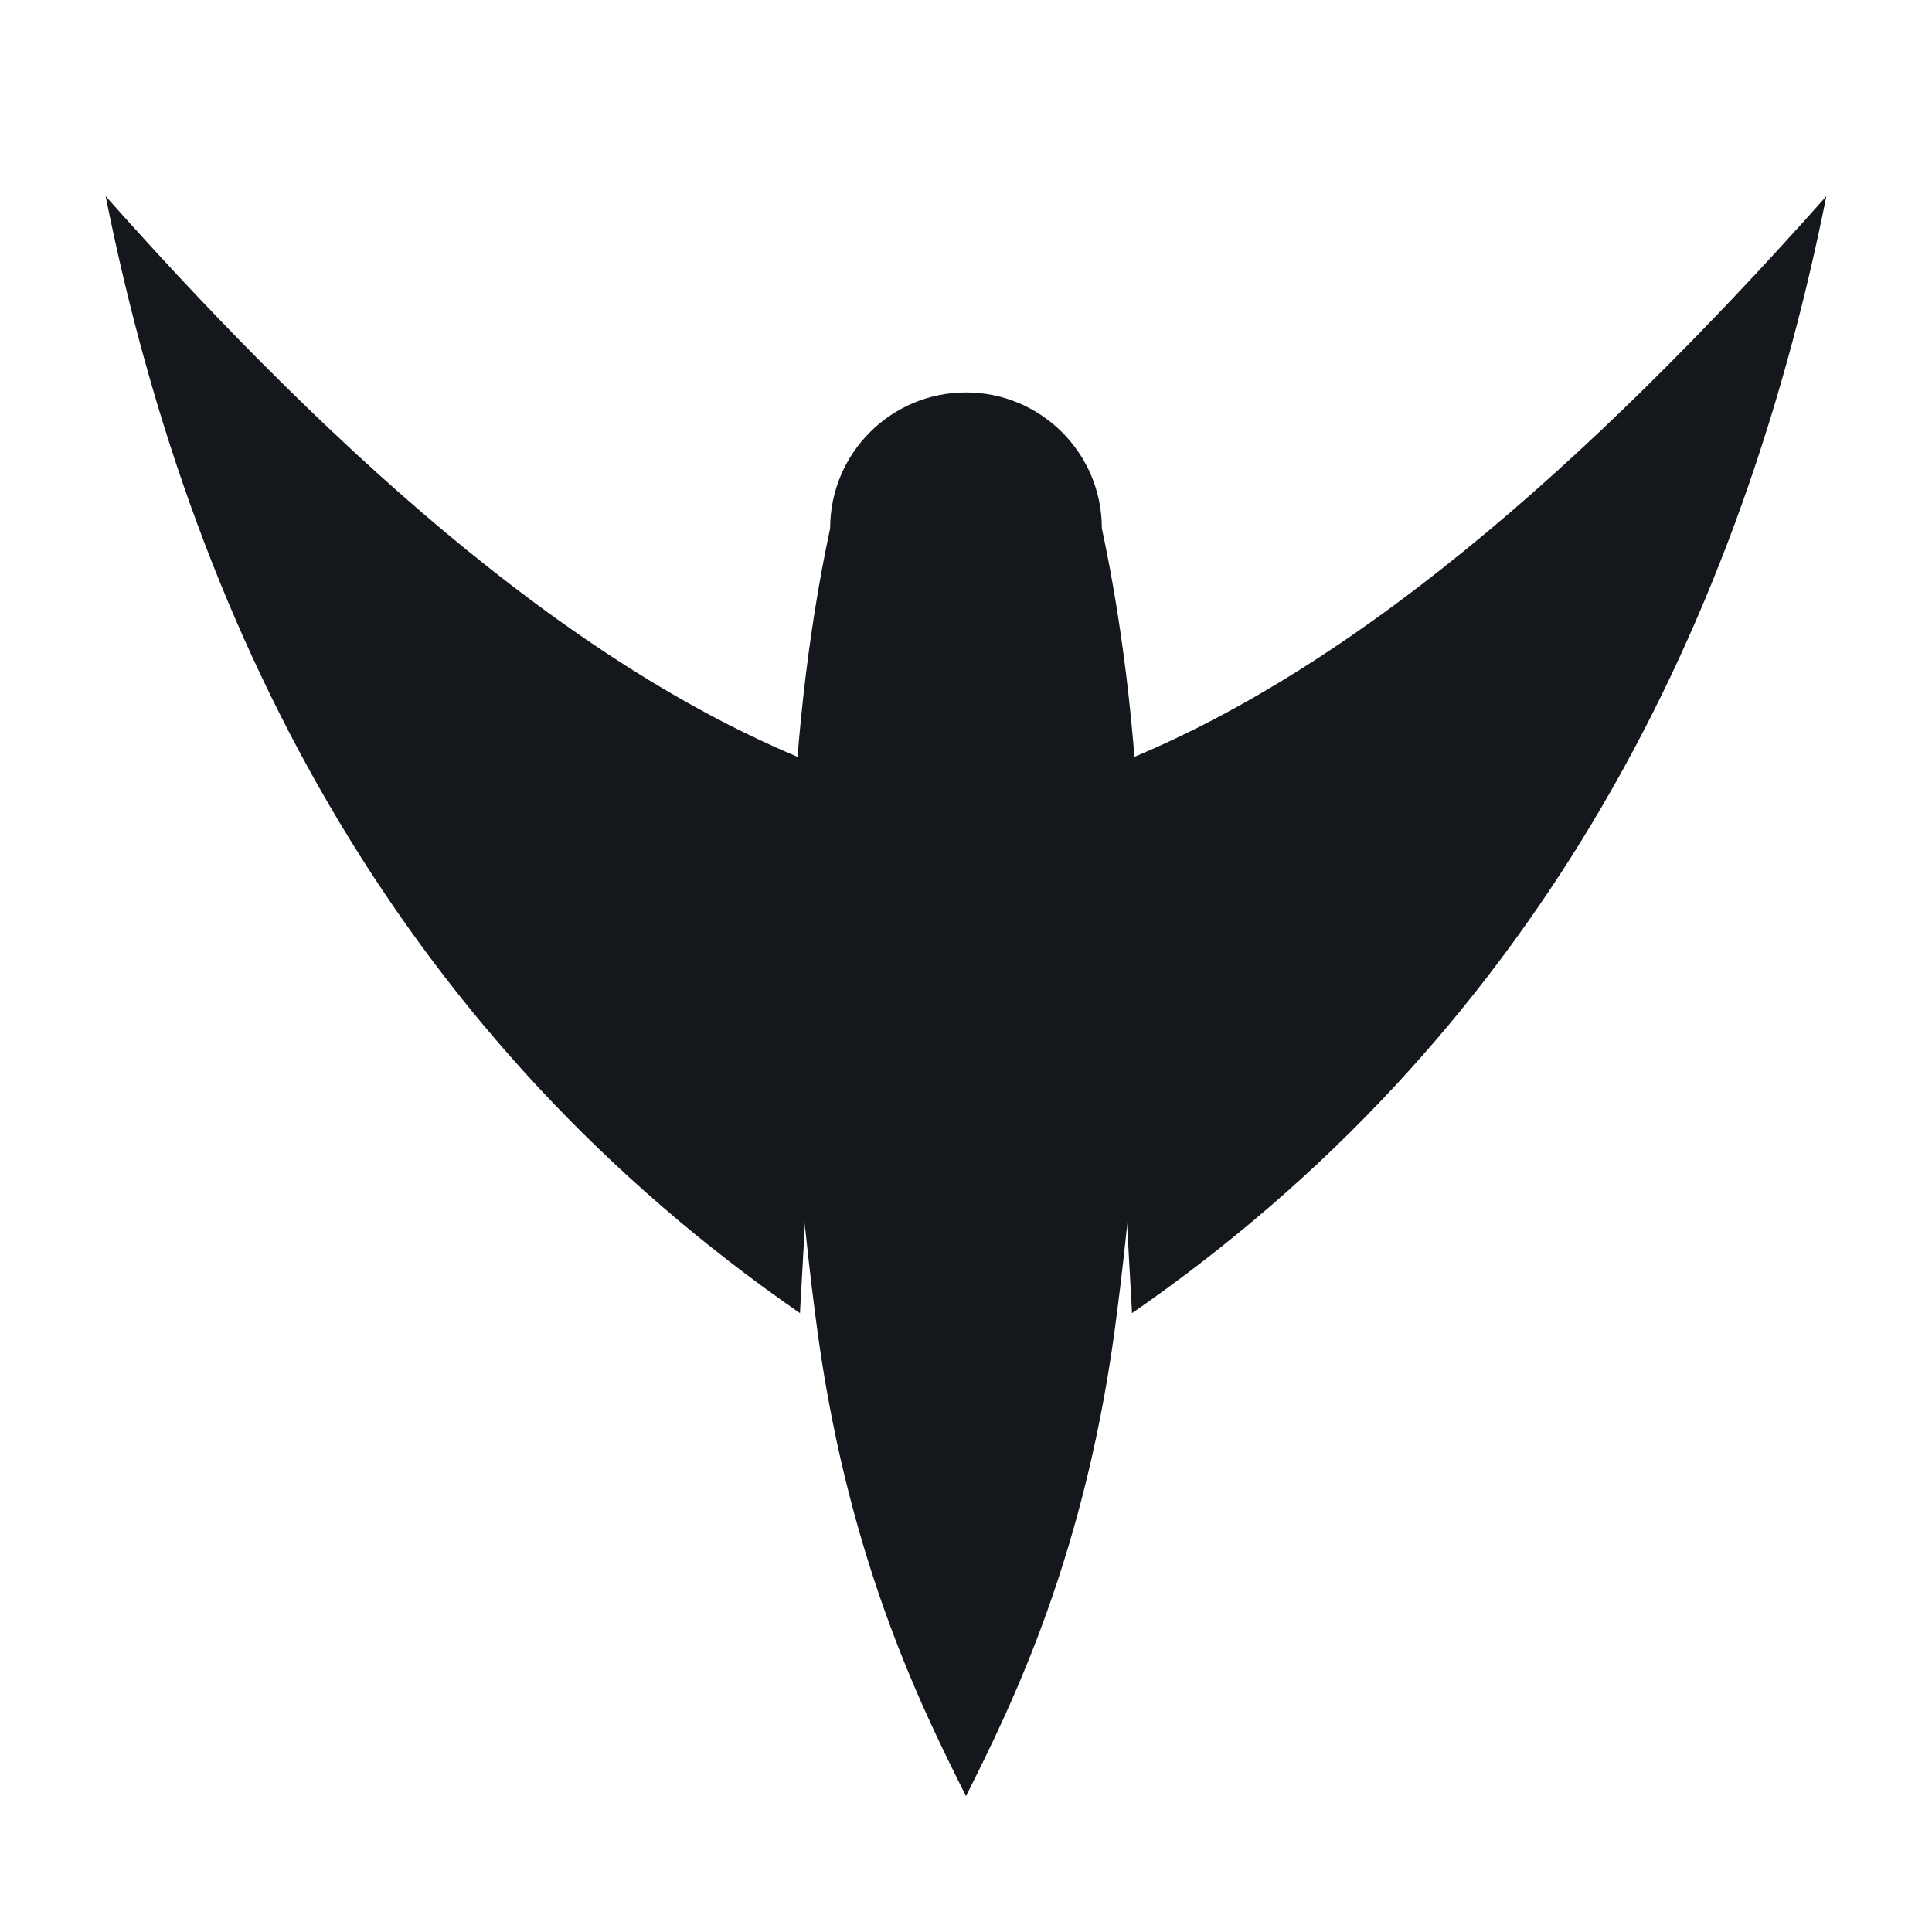
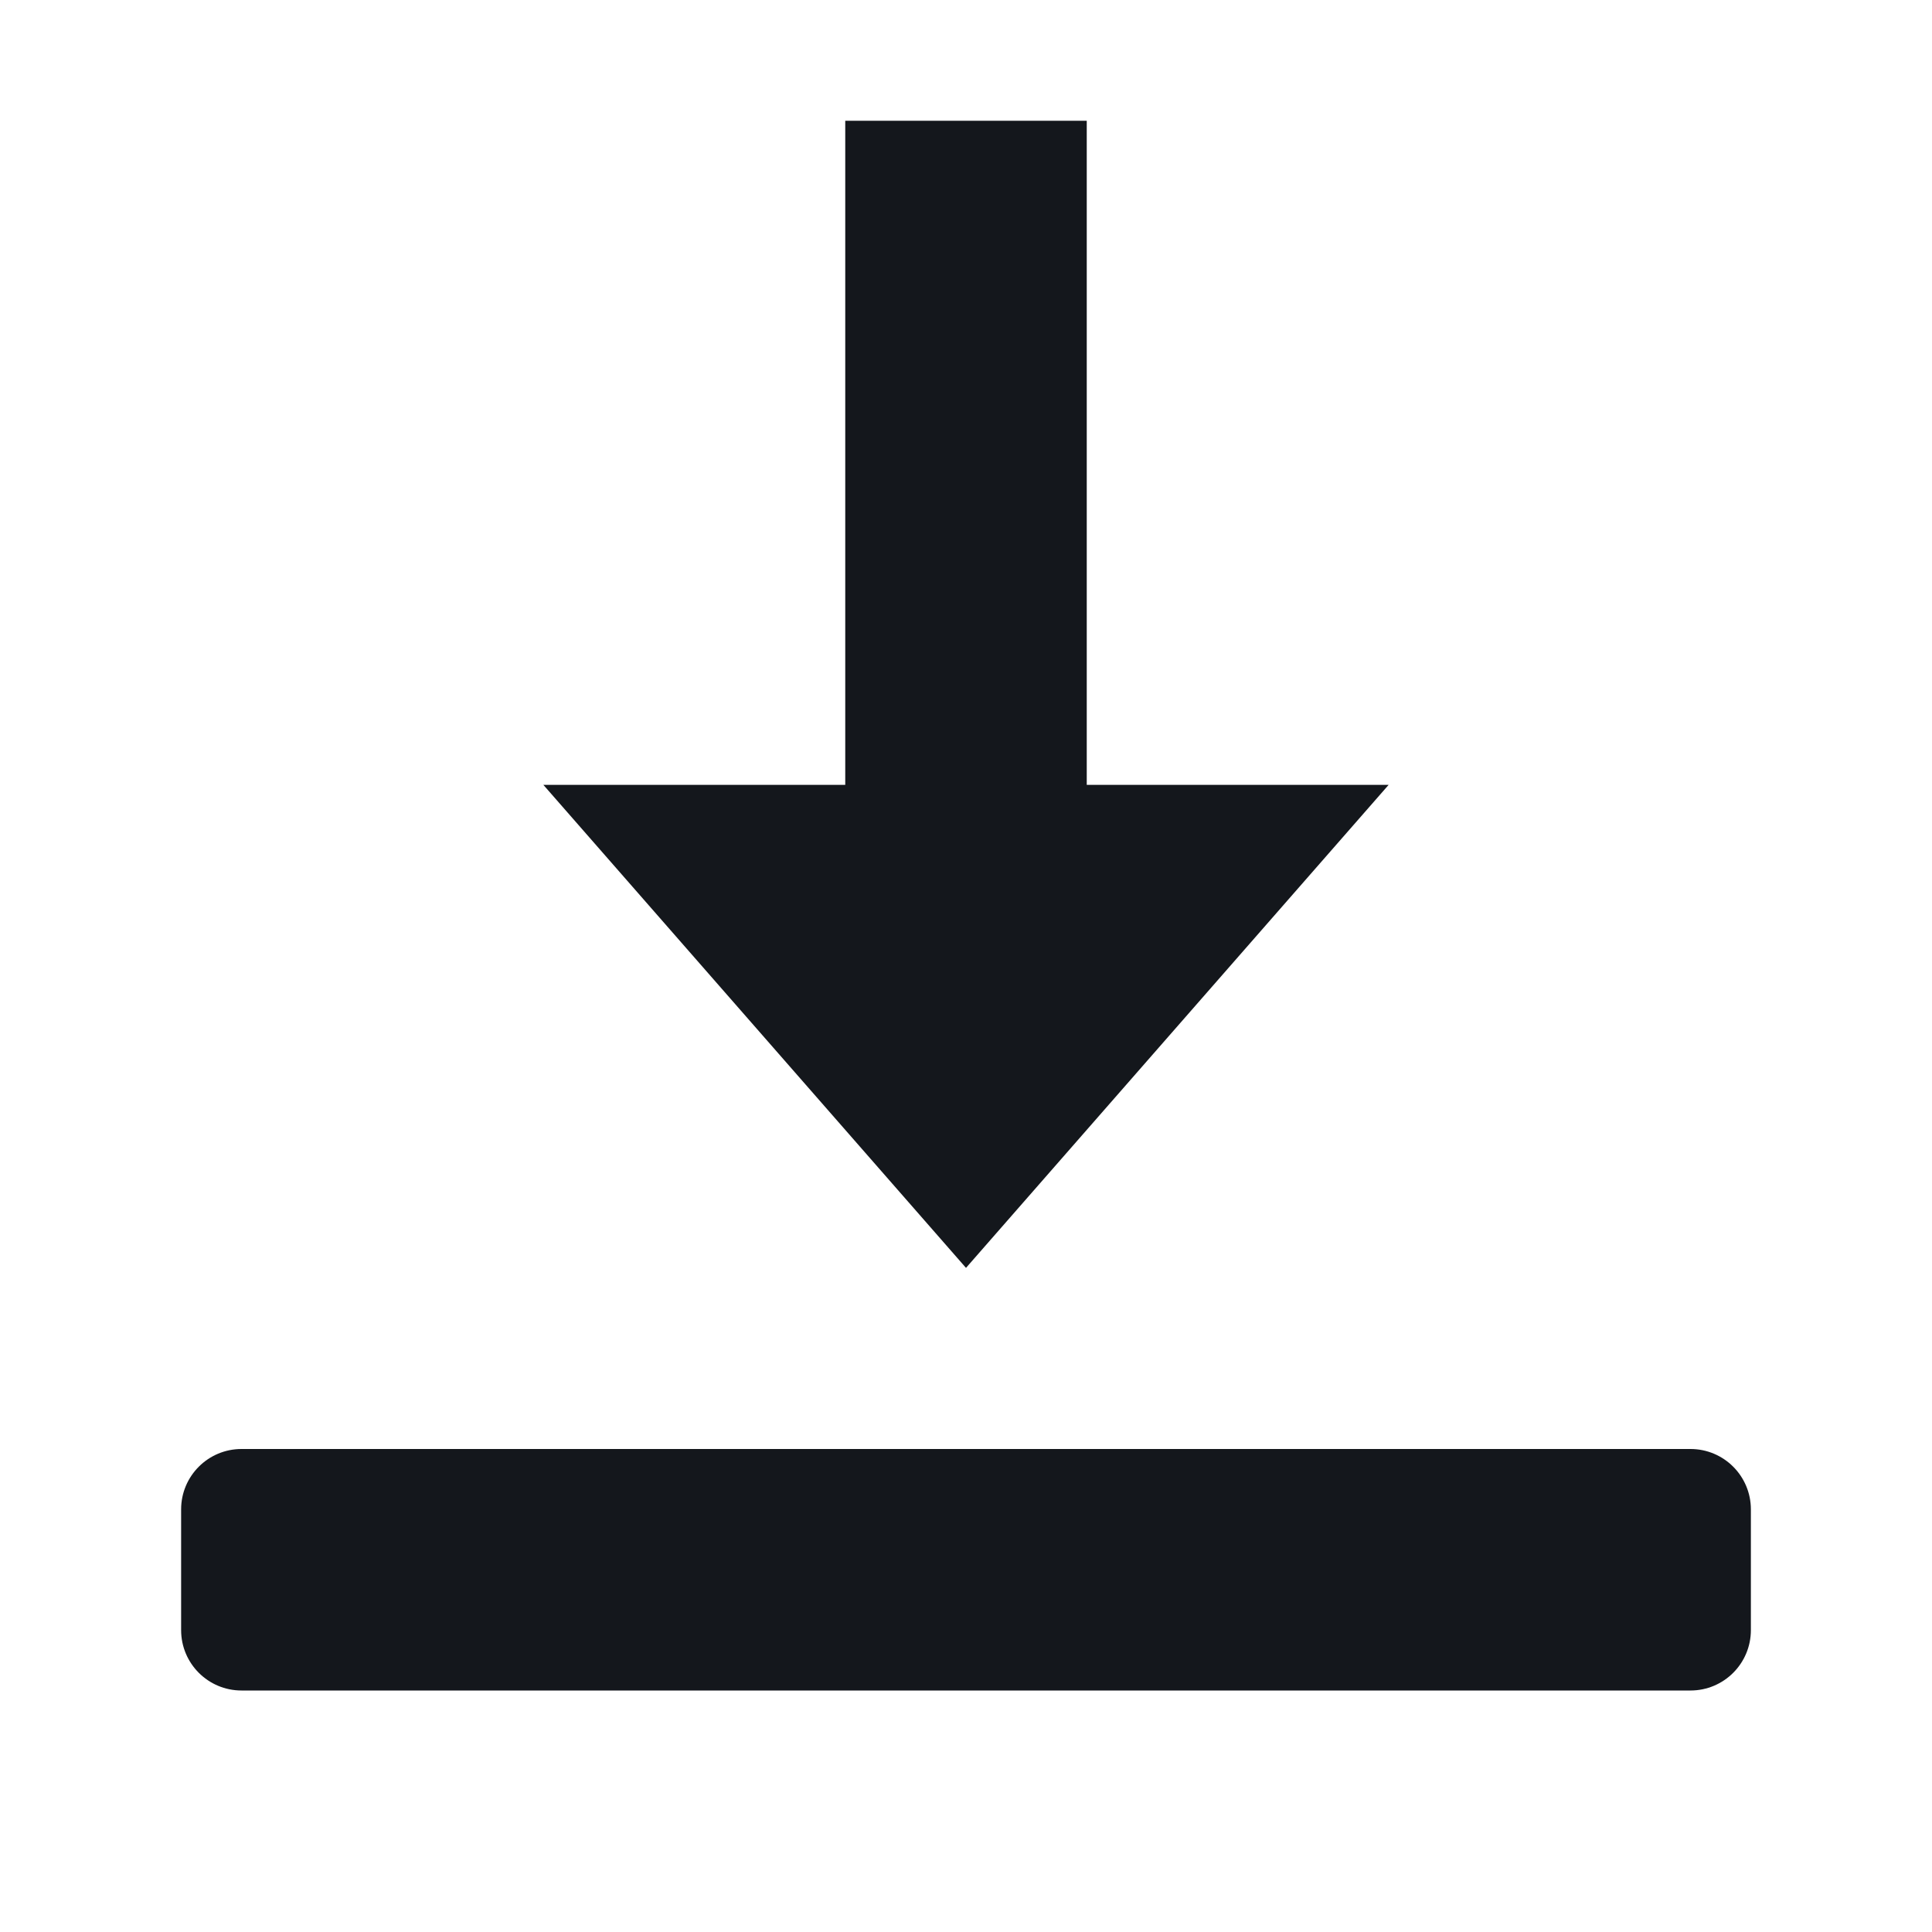
<svg xmlns="http://www.w3.org/2000/svg" viewBox="0 0 64 64" role="img" aria-label="Proofload">
-   <style>path{fill:#14171c}@media (prefers-color-scheme:dark){path{fill:#e8eaed}}</style>
-   <path d="M27.5 25.5 C19.5 22.5 11.5 15.5 3.5 6.5 C6.5 21.5 13.5 34.5 26.5 43.5 Z M36.5 25.5 C44.5 22.5 52.5 15.5 60.5 6.5 C57.5 21.5 50.5 34.5 37.5 43.5 Z" />
-   <path d="M27.5 17.5 A4.5 4.5 0 0 1 36.5 17.5 C38 24.5 38.3 33.5 37 43.5 C36 51.5 33.5 56.5 32 59.5 C30.5 56.5 28 51.5 27 43.5 C25.7 33.5 26 24.5 27.5 17.5 Z" />
+   <style>path,rect{fill:#14171c}@media (prefers-color-scheme:dark){path,rect{fill:#e8eaed}}</style>
+   <path d="M28 4 h8 v22 h10 L32 42 18 26 h10 Z" />
+   <rect x="6" y="48" width="52" height="8" rx="2" />
</svg>
